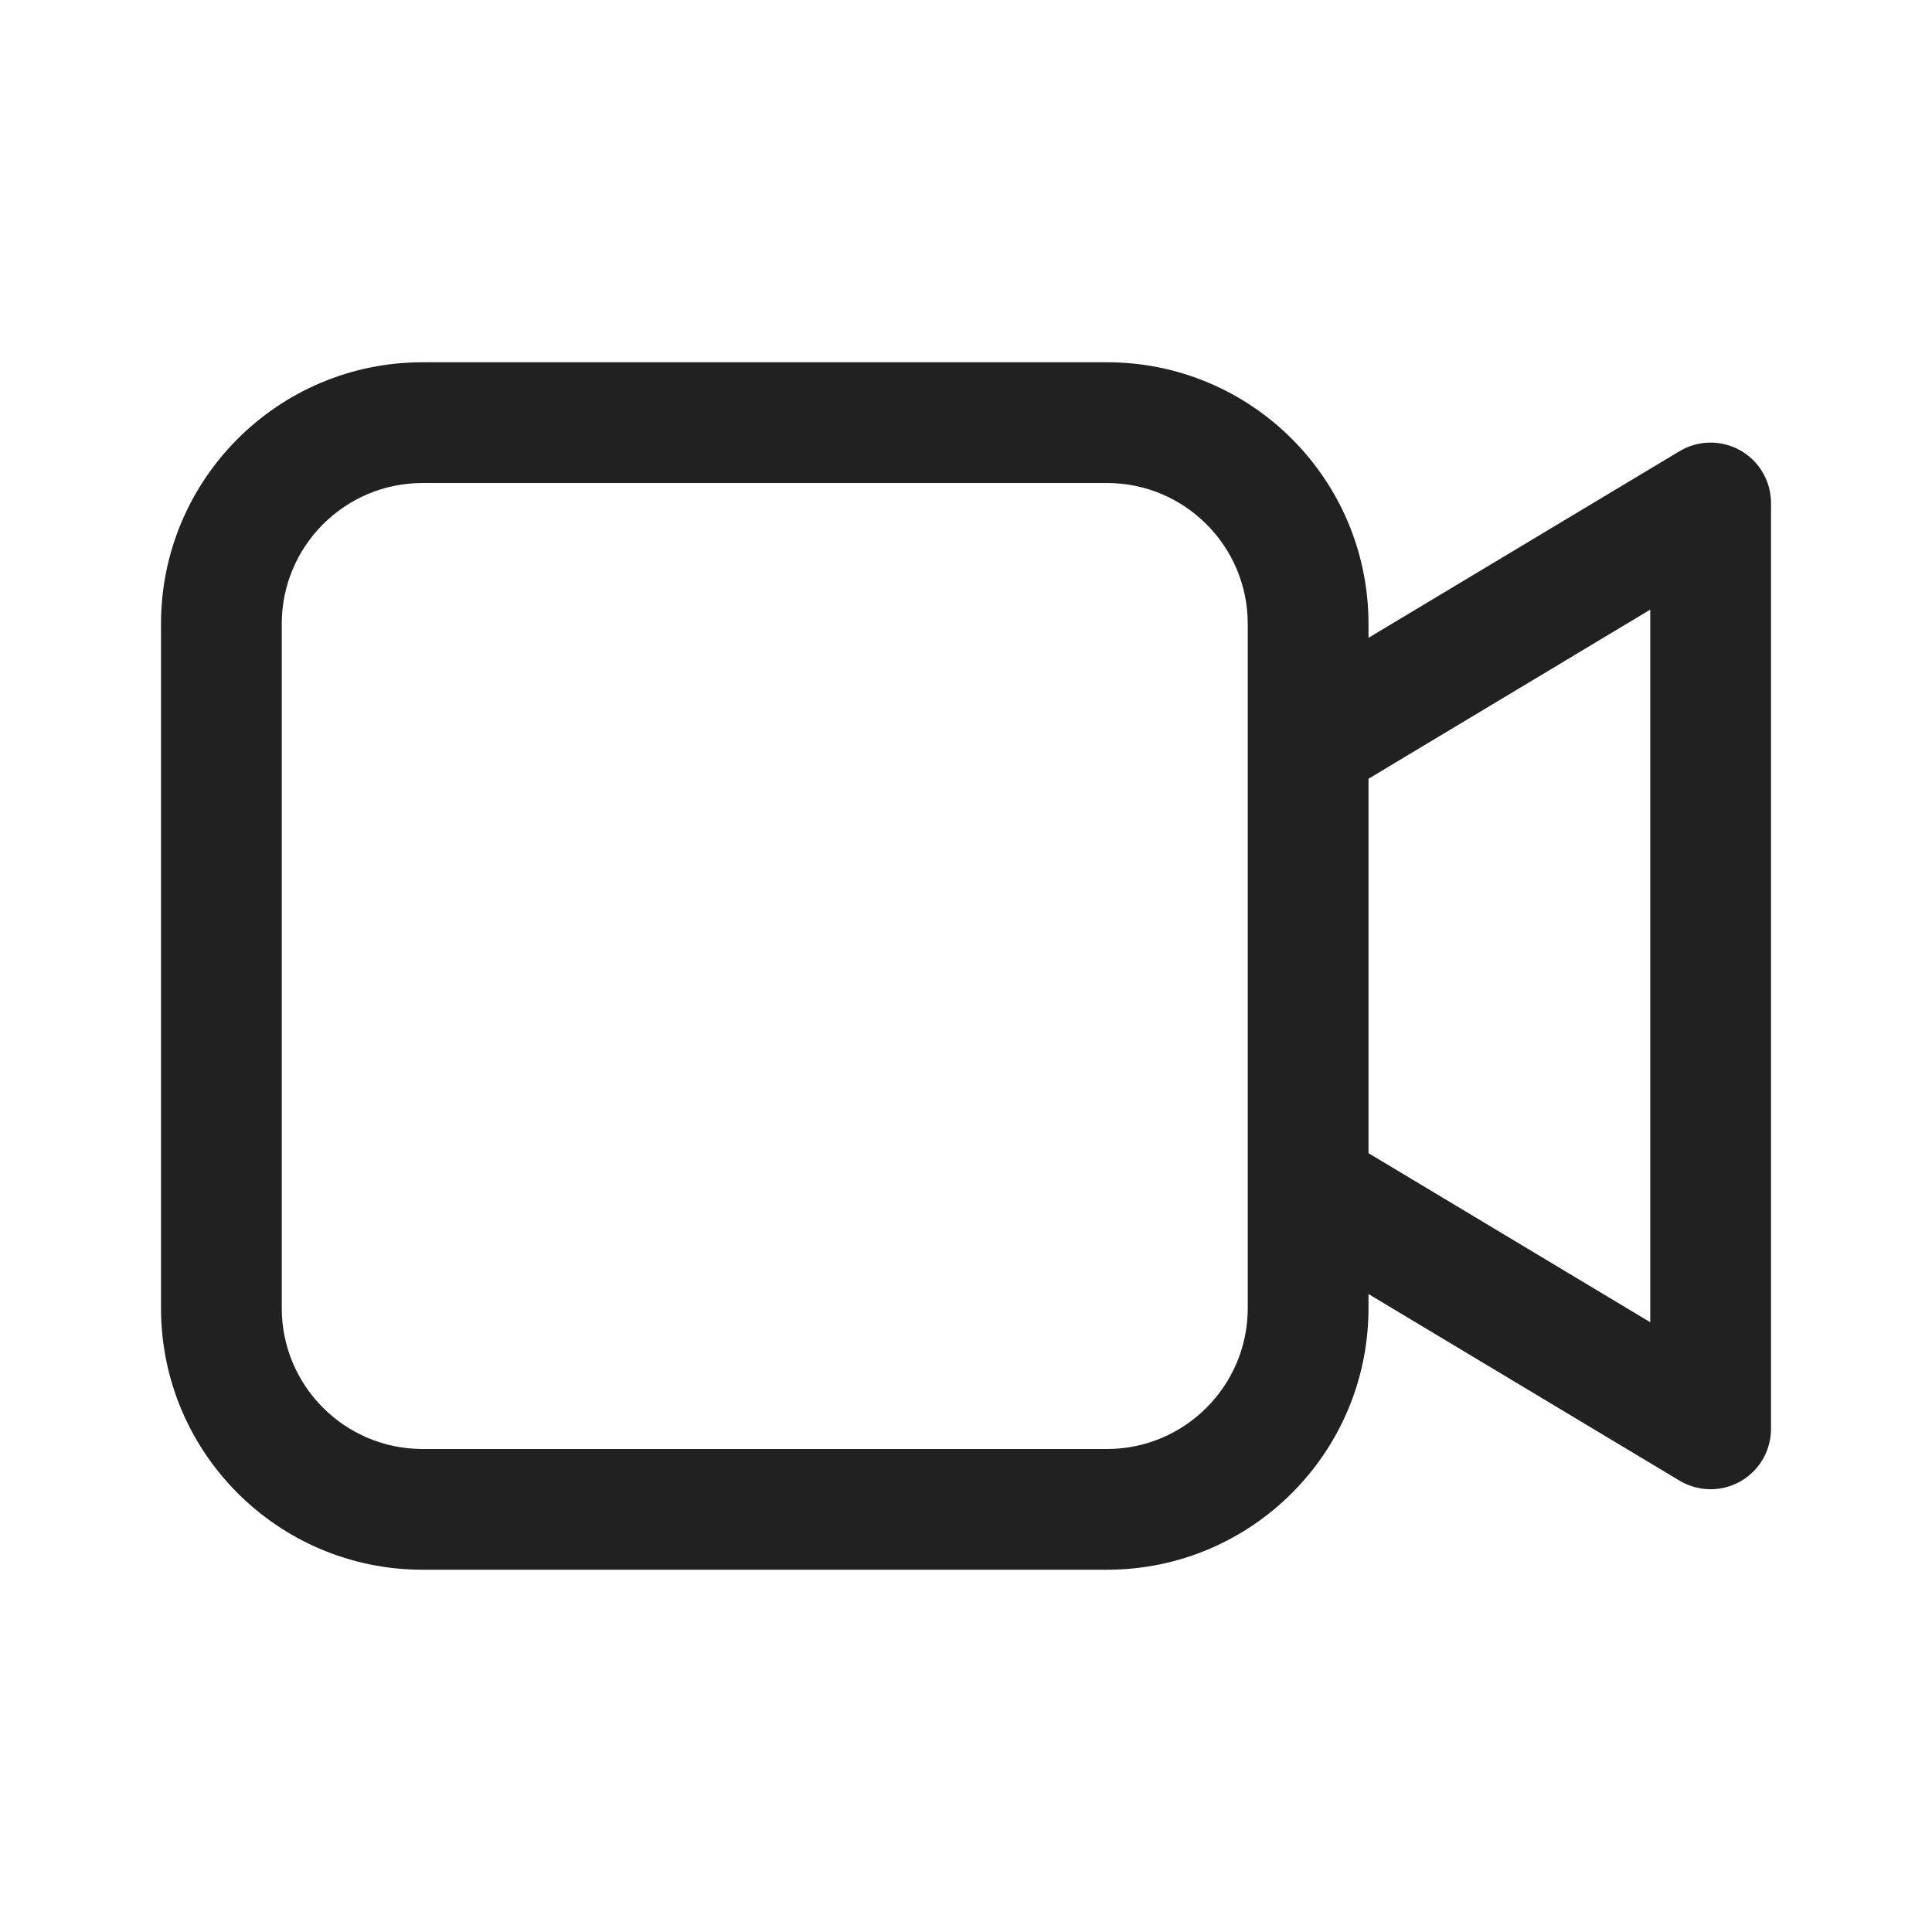
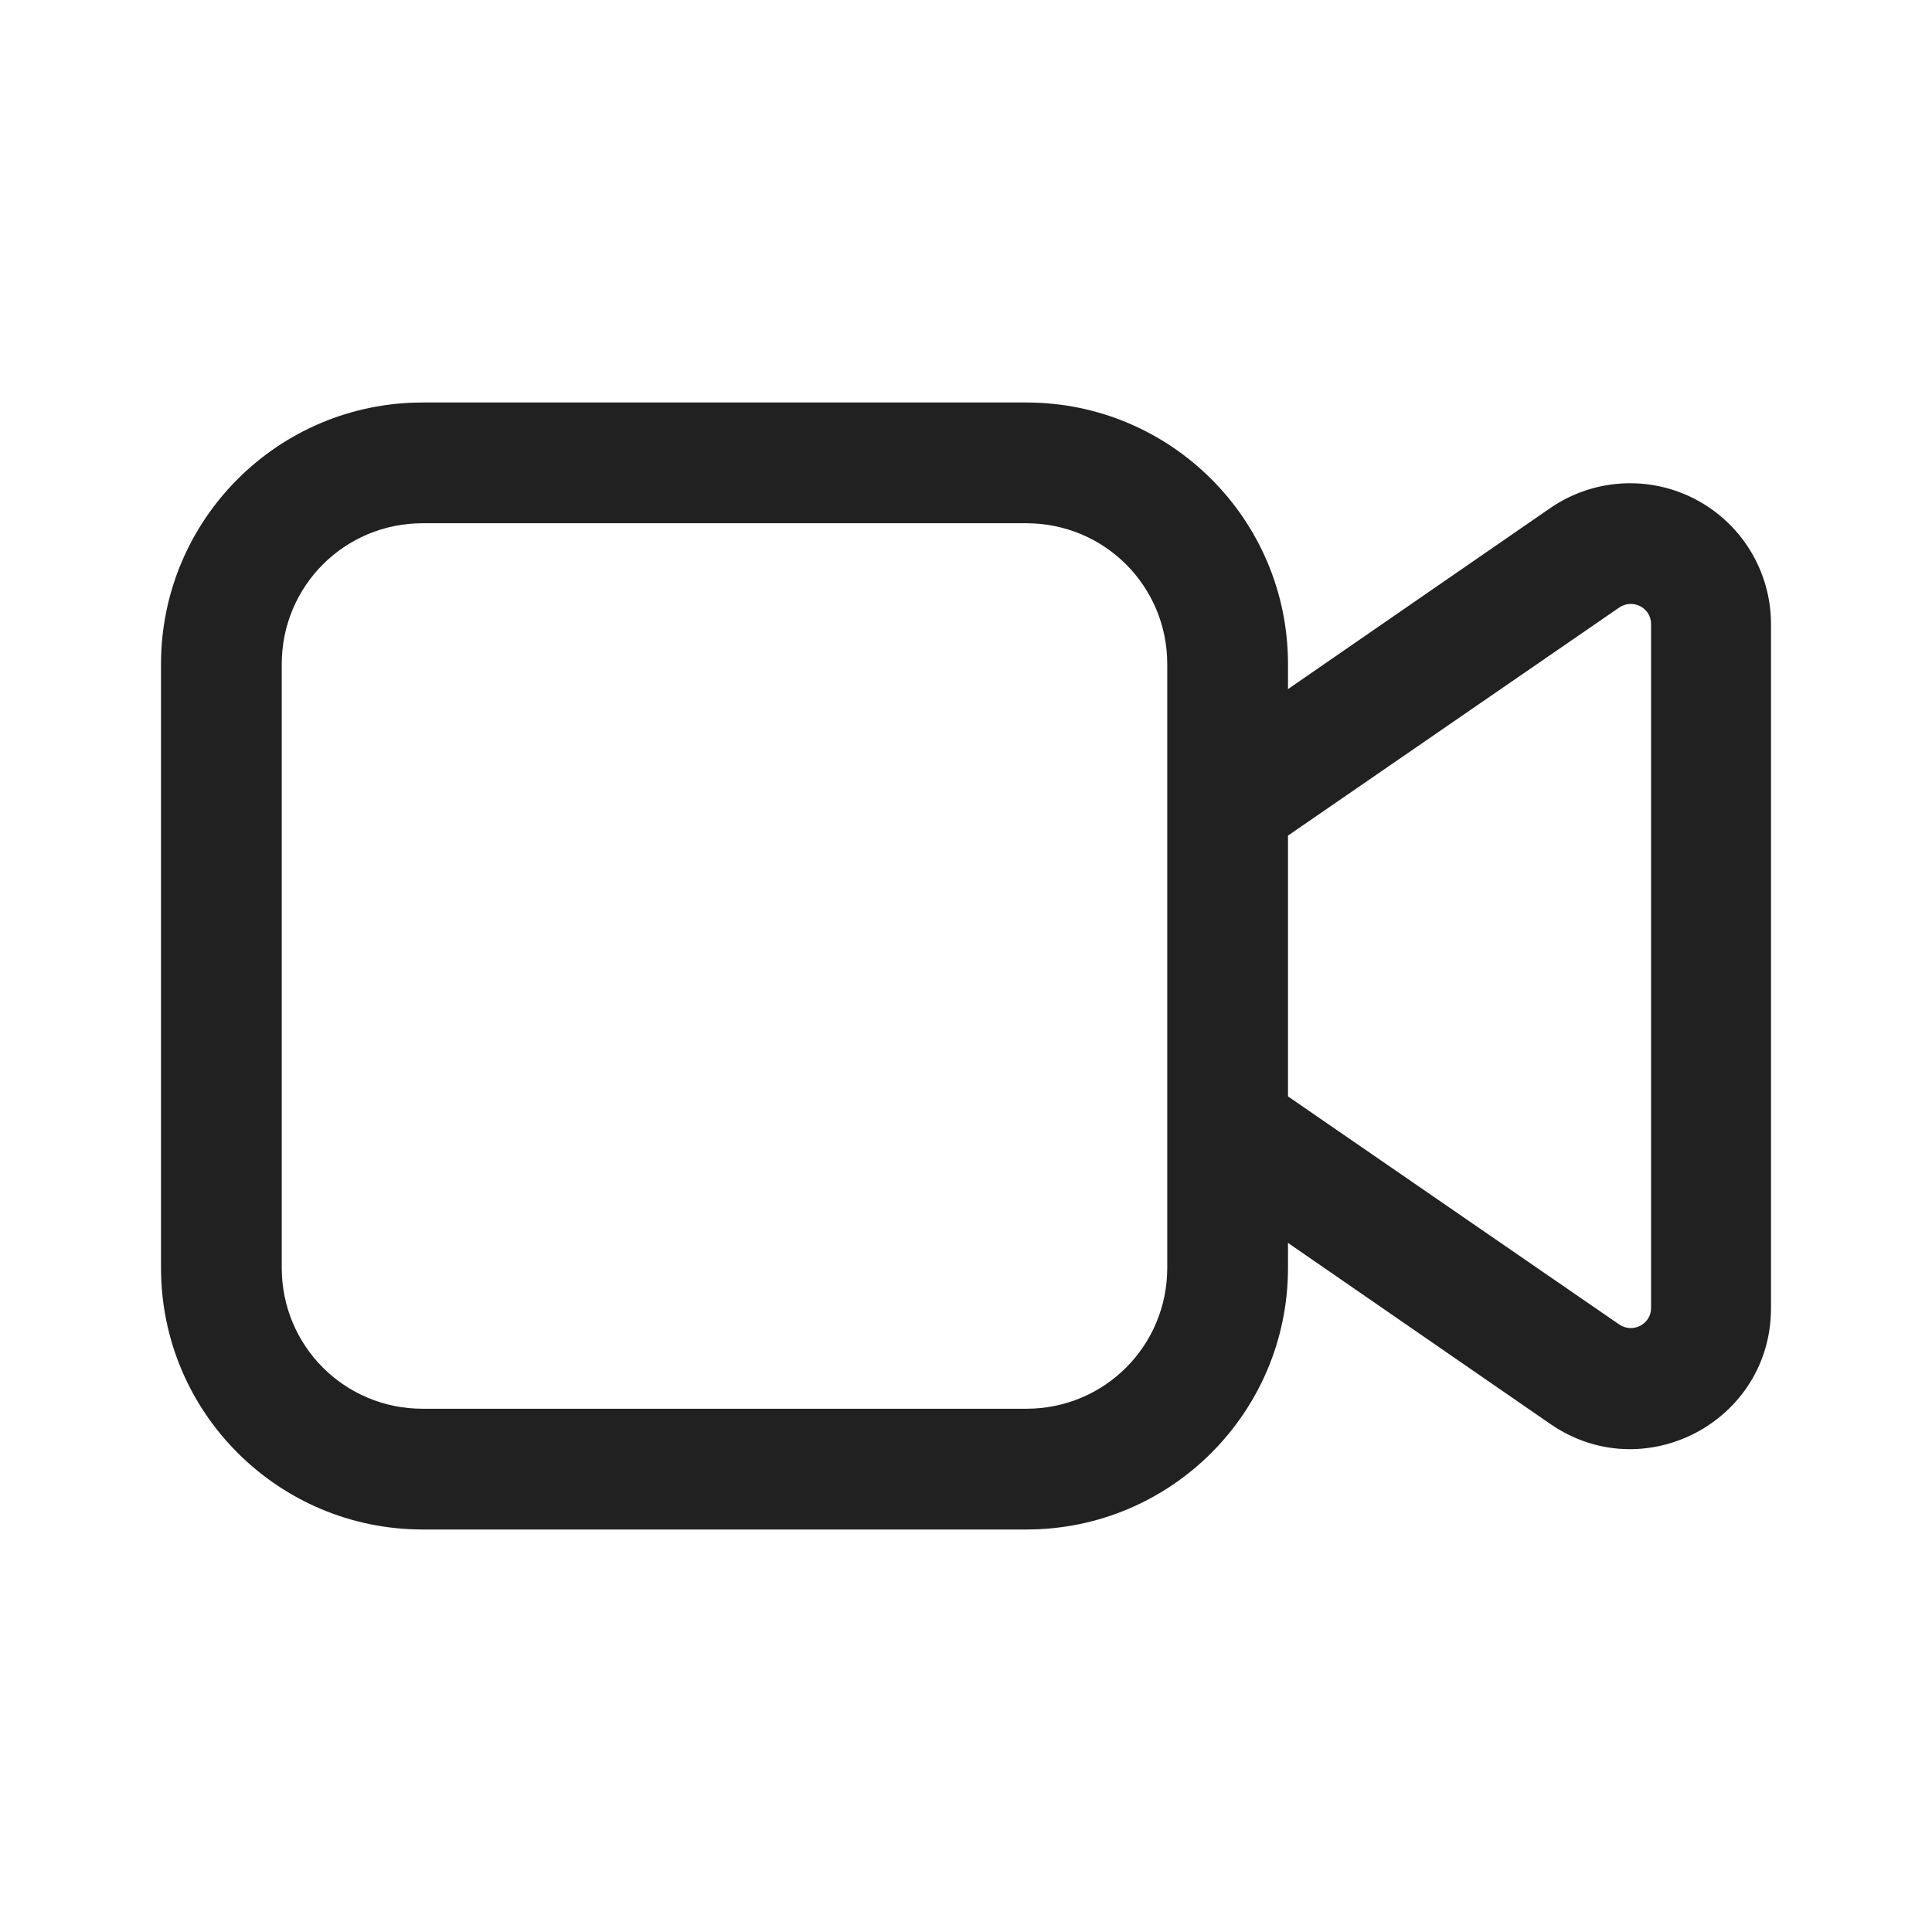
<svg xmlns="http://www.w3.org/2000/svg" width="24" height="24" fill="none" viewBox="0 0 24 24">
-   <path d="M13.75 4.5A3.25 3.25 0 0 1 17 7.75v.173l3.864-2.318A.75.75 0 0 1 22 6.248V17.75a.75.75 0 0 1-1.136.643L17 16.075v.175a3.25 3.25 0 0 1-3.25 3.25h-8.5A3.25 3.25 0 0 1 2 16.25v-8.5A3.25 3.25 0 0 1 5.25 4.5h8.5Zm0 1.5h-8.5A1.75 1.75 0 0 0 3.5 7.75v8.5c0 .966.784 1.75 1.75 1.75h8.5a1.75 1.75 0 0 0 1.75-1.75v-8.5A1.75 1.75 0 0 0 13.75 6Zm6.75 1.573L17 9.674v4.651l3.5 2.1V7.573Z" fill="#212121" />
+   <path d="M5.25 5A3.25 3.25 0 0 0 2 8.25v7.5C2 17.55 3.46 19 5.25 19h7.5c1.8 0 3.25-1.46 3.25-3.25v-.31l3.26 2.25c1.16.8 2.74-.03 2.74-1.44v-8.5a1.75 1.75 0 0 0-2.74-1.44L16 8.56v-.31C16 6.45 14.54 5 12.75 5h-7.5ZM16 10.38l4.11-2.83c.17-.12.4 0 .4.2v8.5c0 .2-.23.32-.4.2L16 13.62v-3.24ZM3.5 8.25c0-.97.78-1.75 1.75-1.75h7.5c.97 0 1.75.78 1.75 1.75v7.5c0 .97-.78 1.75-1.75 1.75h-7.5c-.97 0-1.75-.78-1.75-1.75v-7.5Z" fill="#212121" />
</svg>
